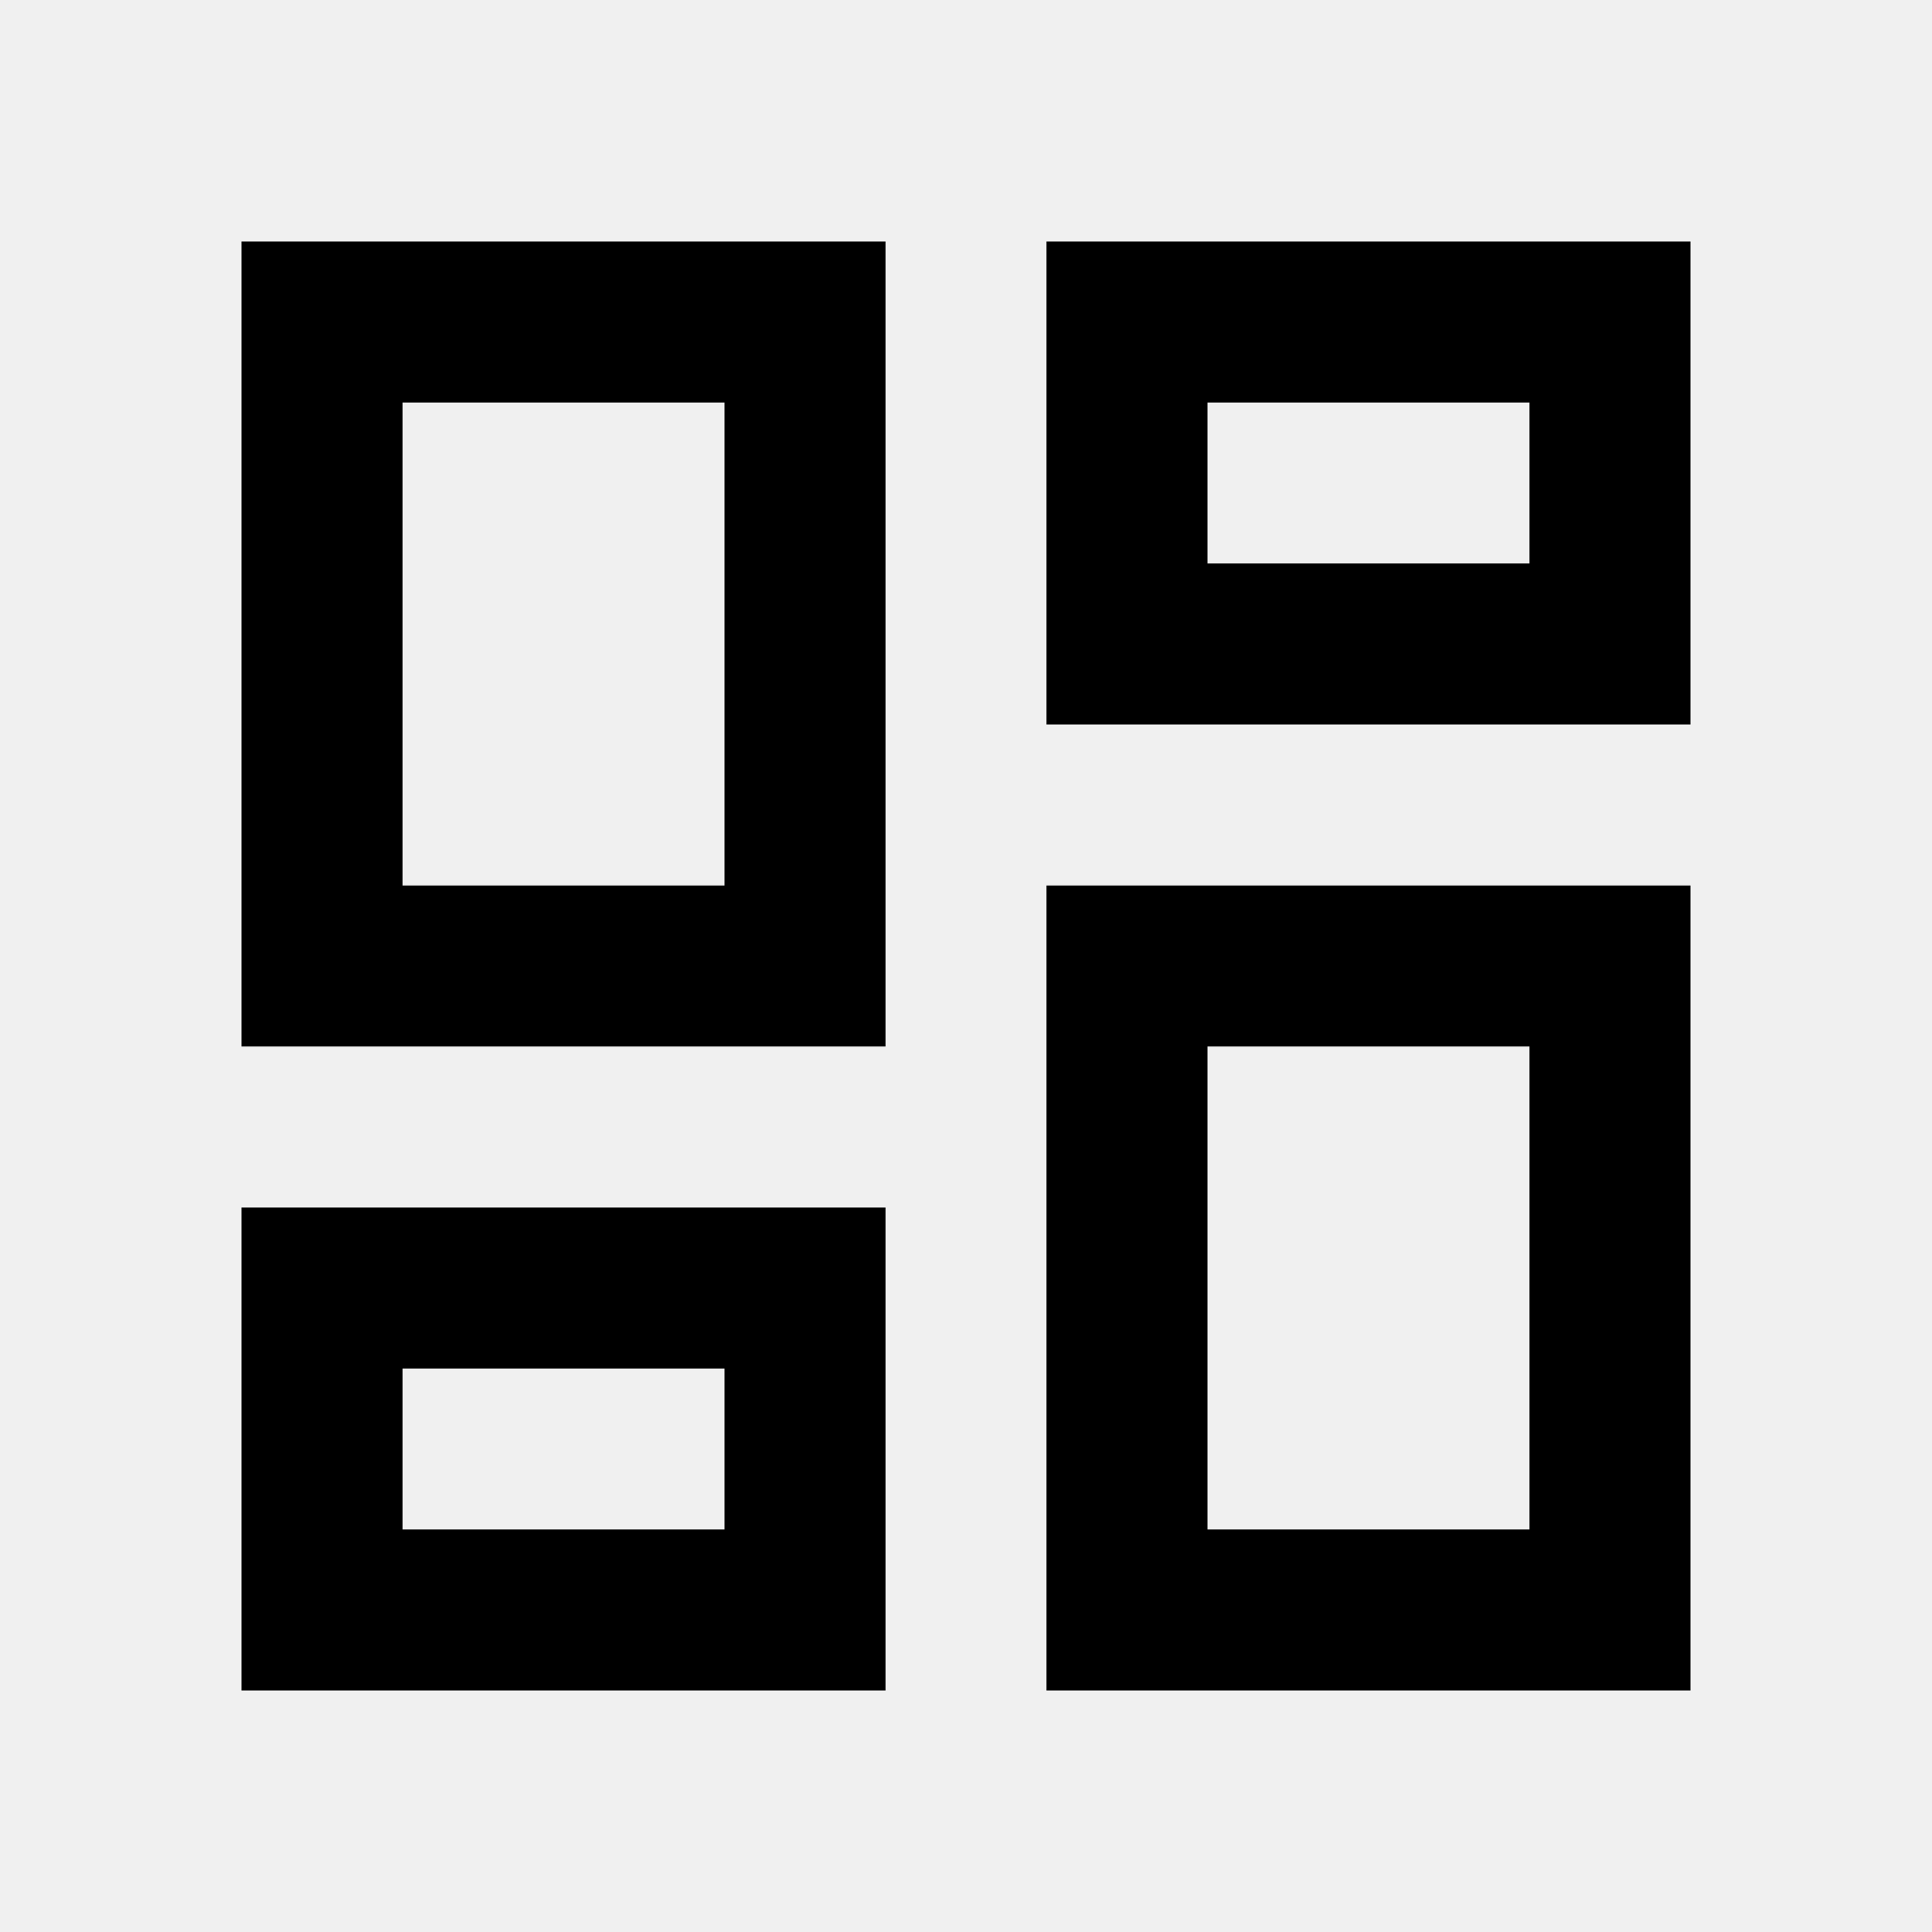
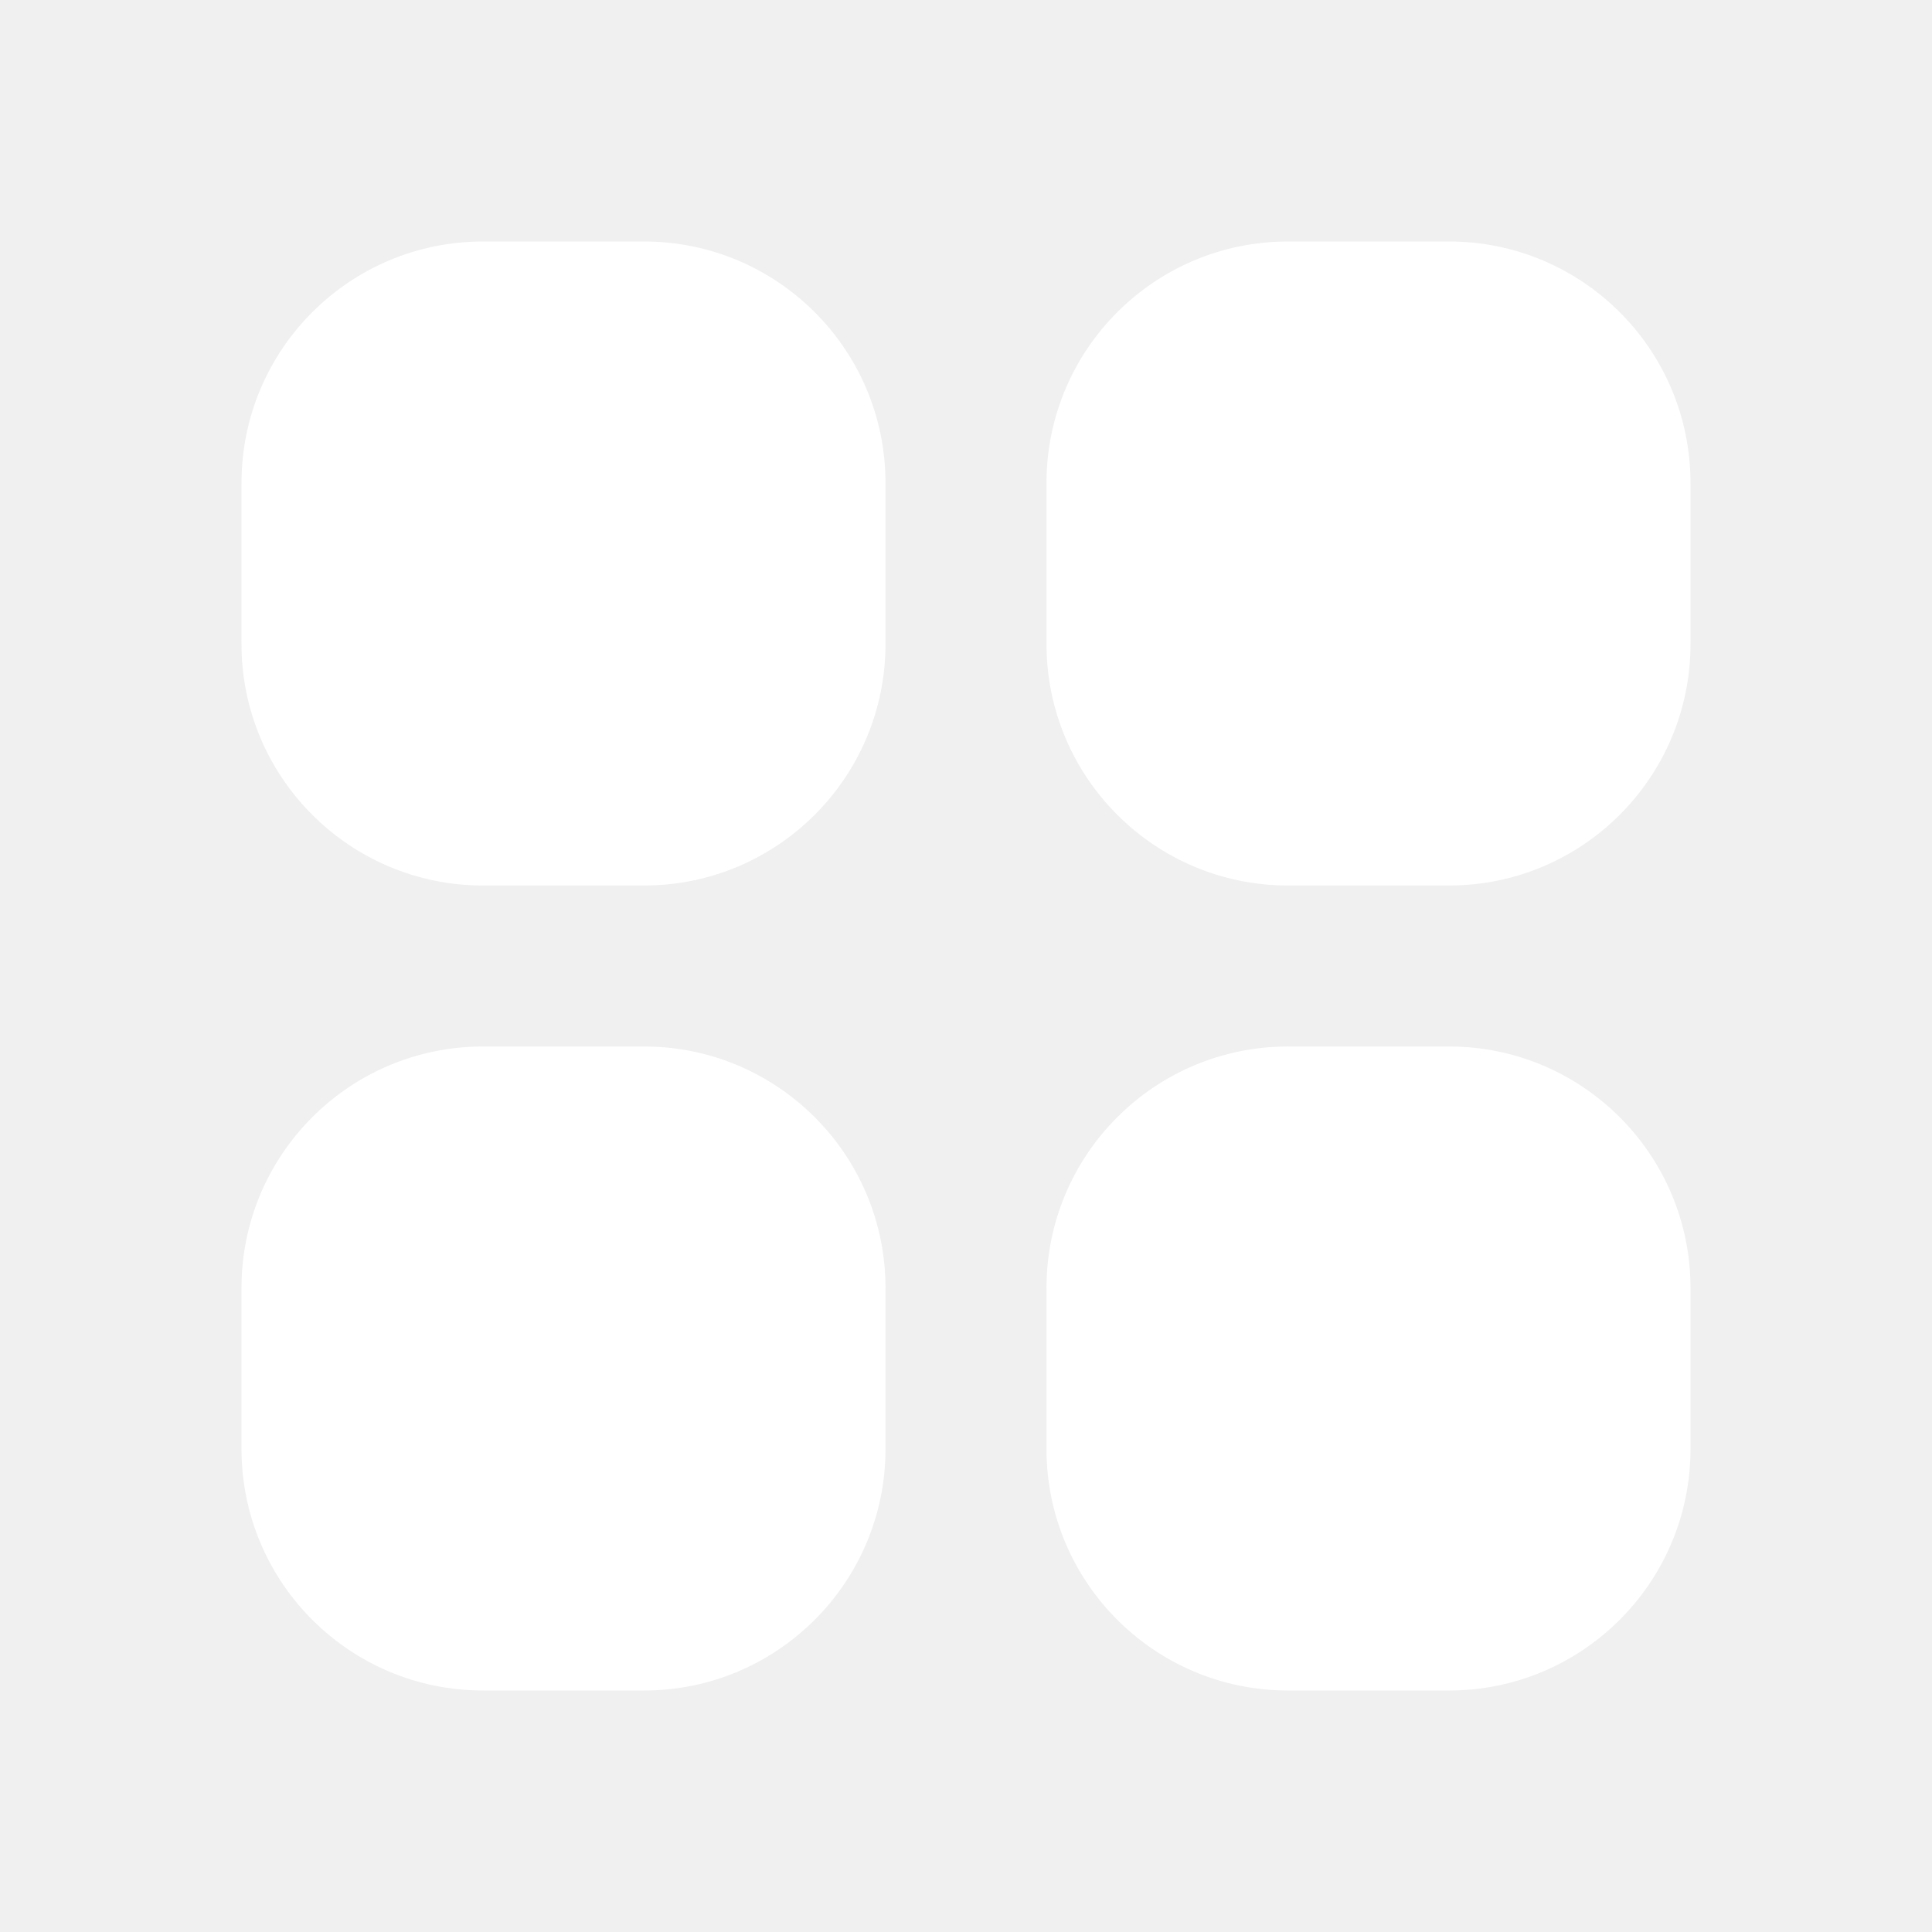
- <svg xmlns="http://www.w3.org/2000/svg" height="24px" viewBox="0 0 24 24" width="24px" fill="#000000">
-   <path d="M0 0h24v24H0V0z" fill="none" />
-   <path d="M19 5v2h-4V5h4M9 5v6H5V5h4m10 8v6h-4v-6h4M9 17v2H5v-2h4M21 3h-8v6h8V3zM11 3H3v10h8V3zm10 8h-8v10h8V11zm-10 4H3v6h8v-6z" />
+ <svg xmlns="http://www.w3.org/2000/svg" width="24" height="24" viewBox="0 0 24 24" fill="none">
+   <rect x="3" y="3" width="8" height="8" rx="3" fill="white" />
+   <rect x="3" y="13" width="8" height="8" rx="3" fill="white" />
+   <rect x="13" y="3" width="8" height="8" rx="3" fill="white" />
+   <rect x="13" y="13" width="8" height="8" rx="3" fill="white" />
</svg>
